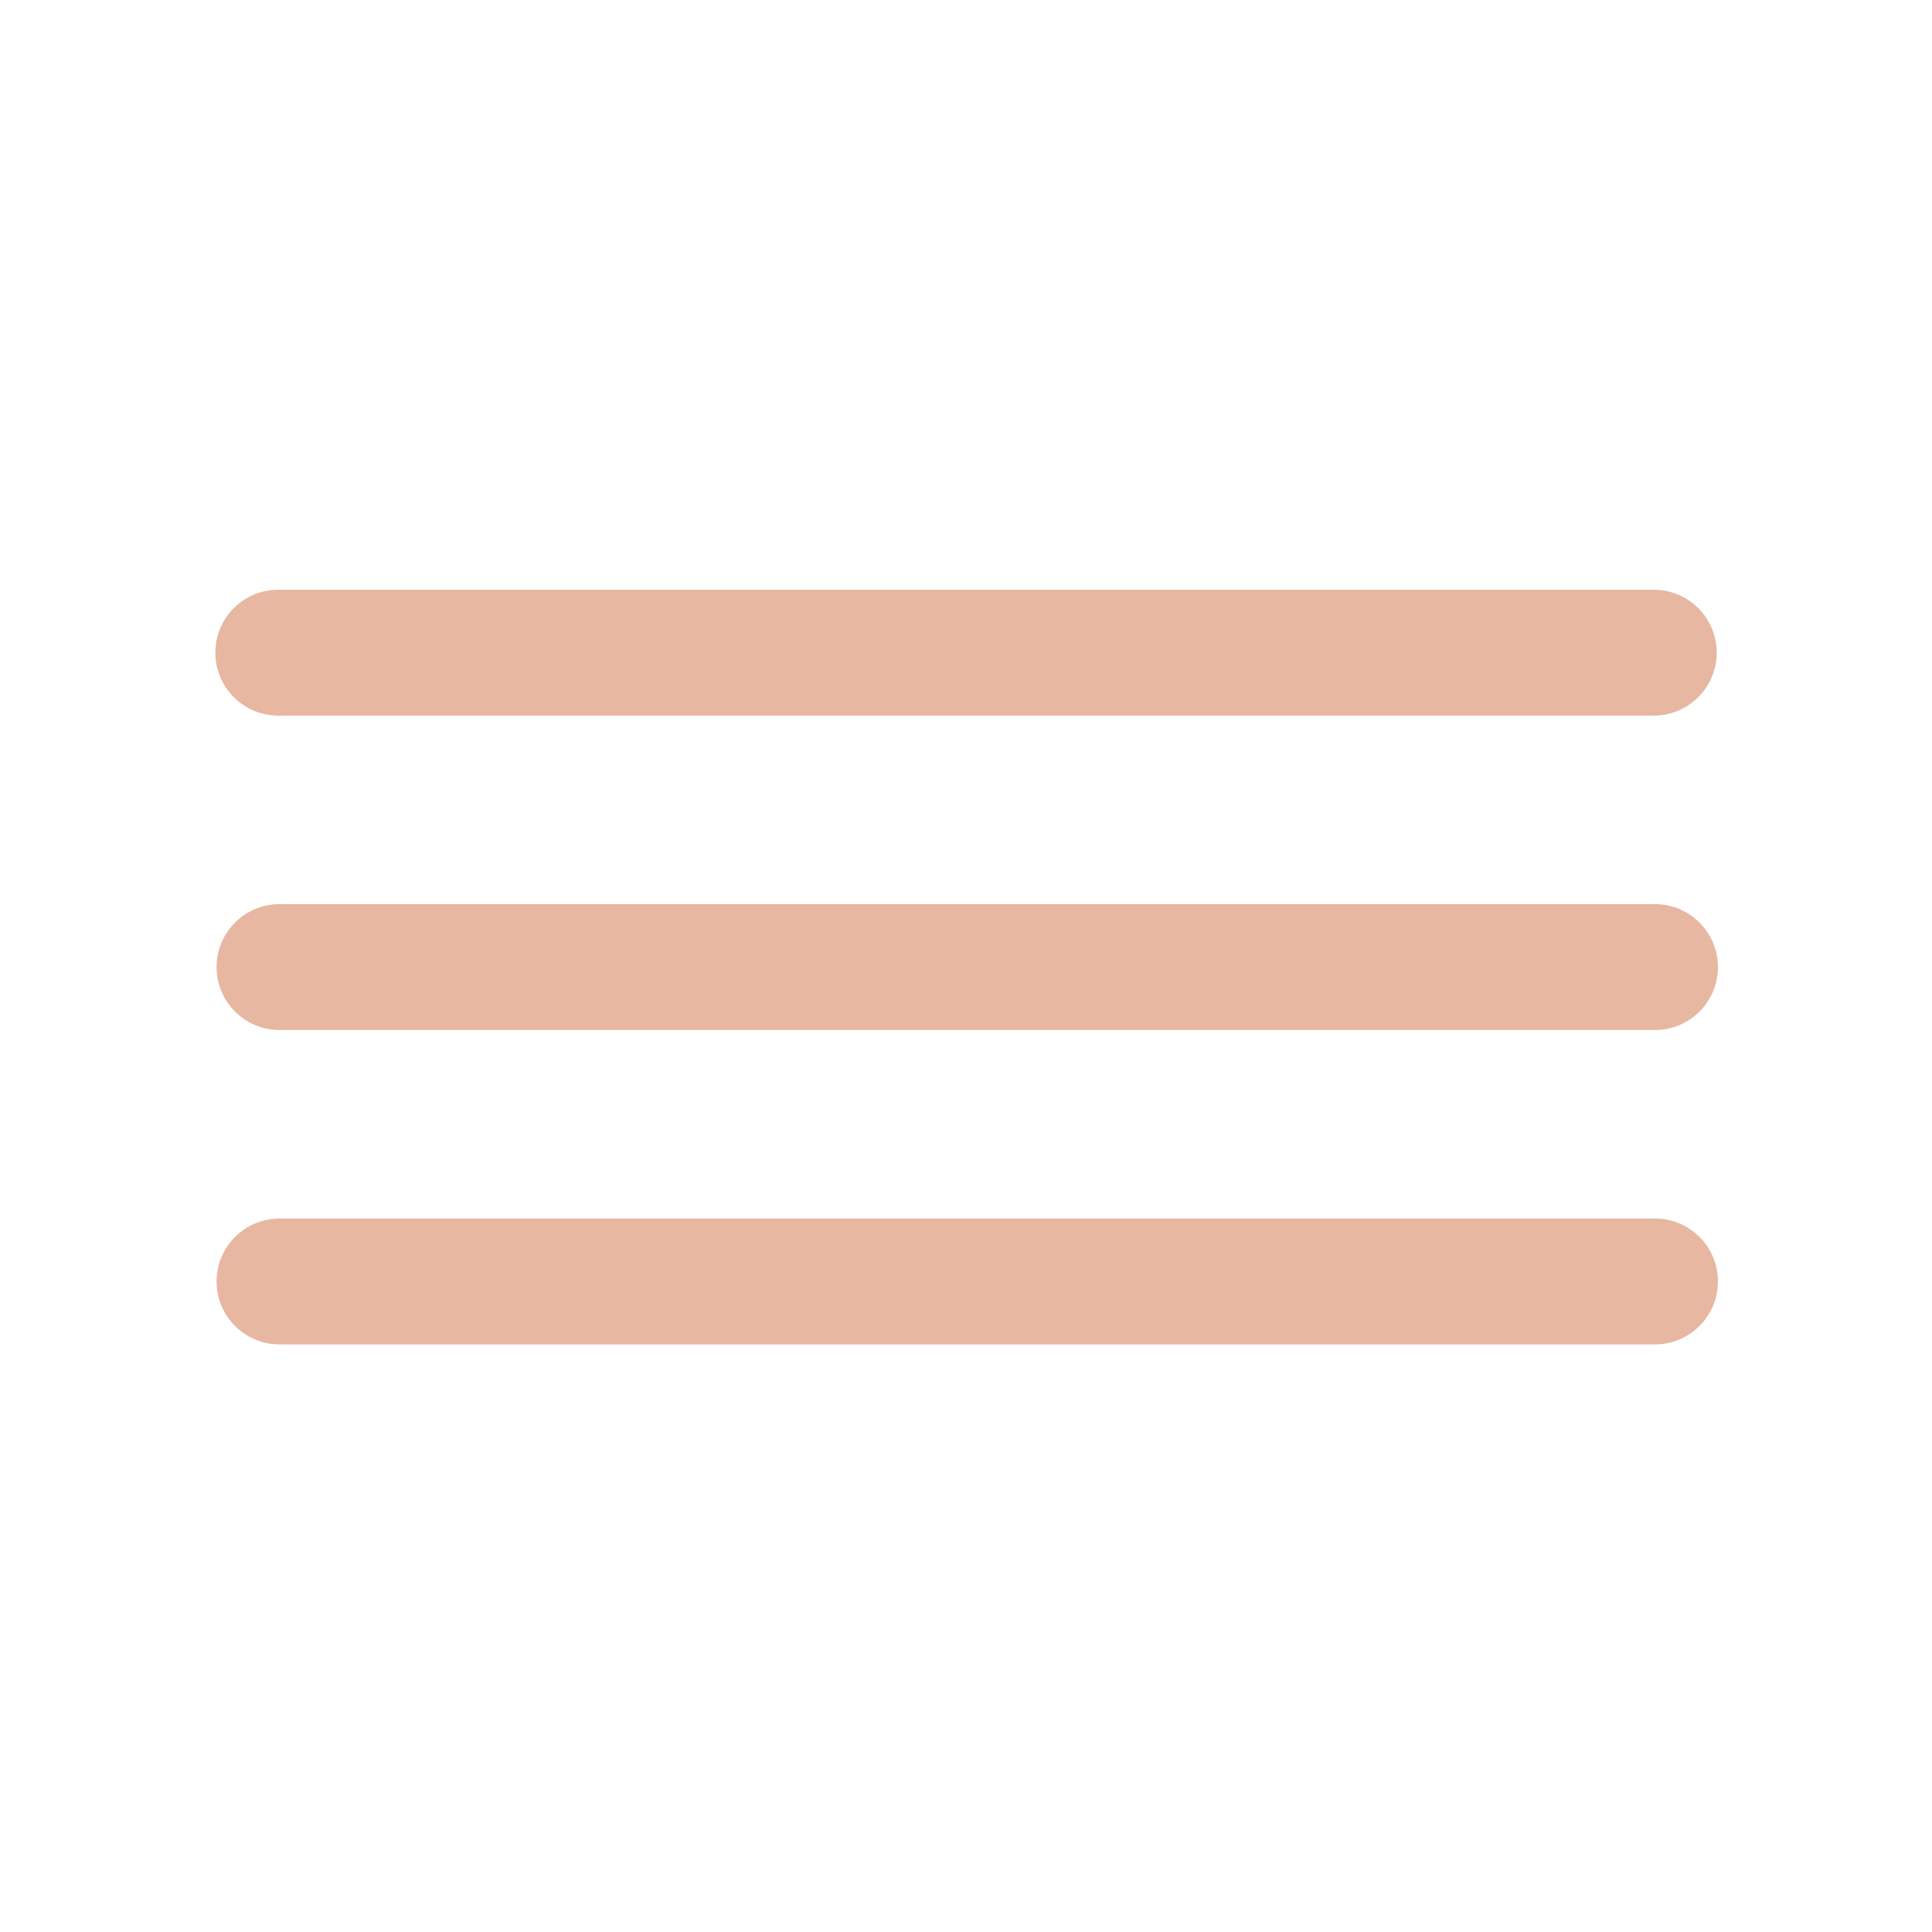
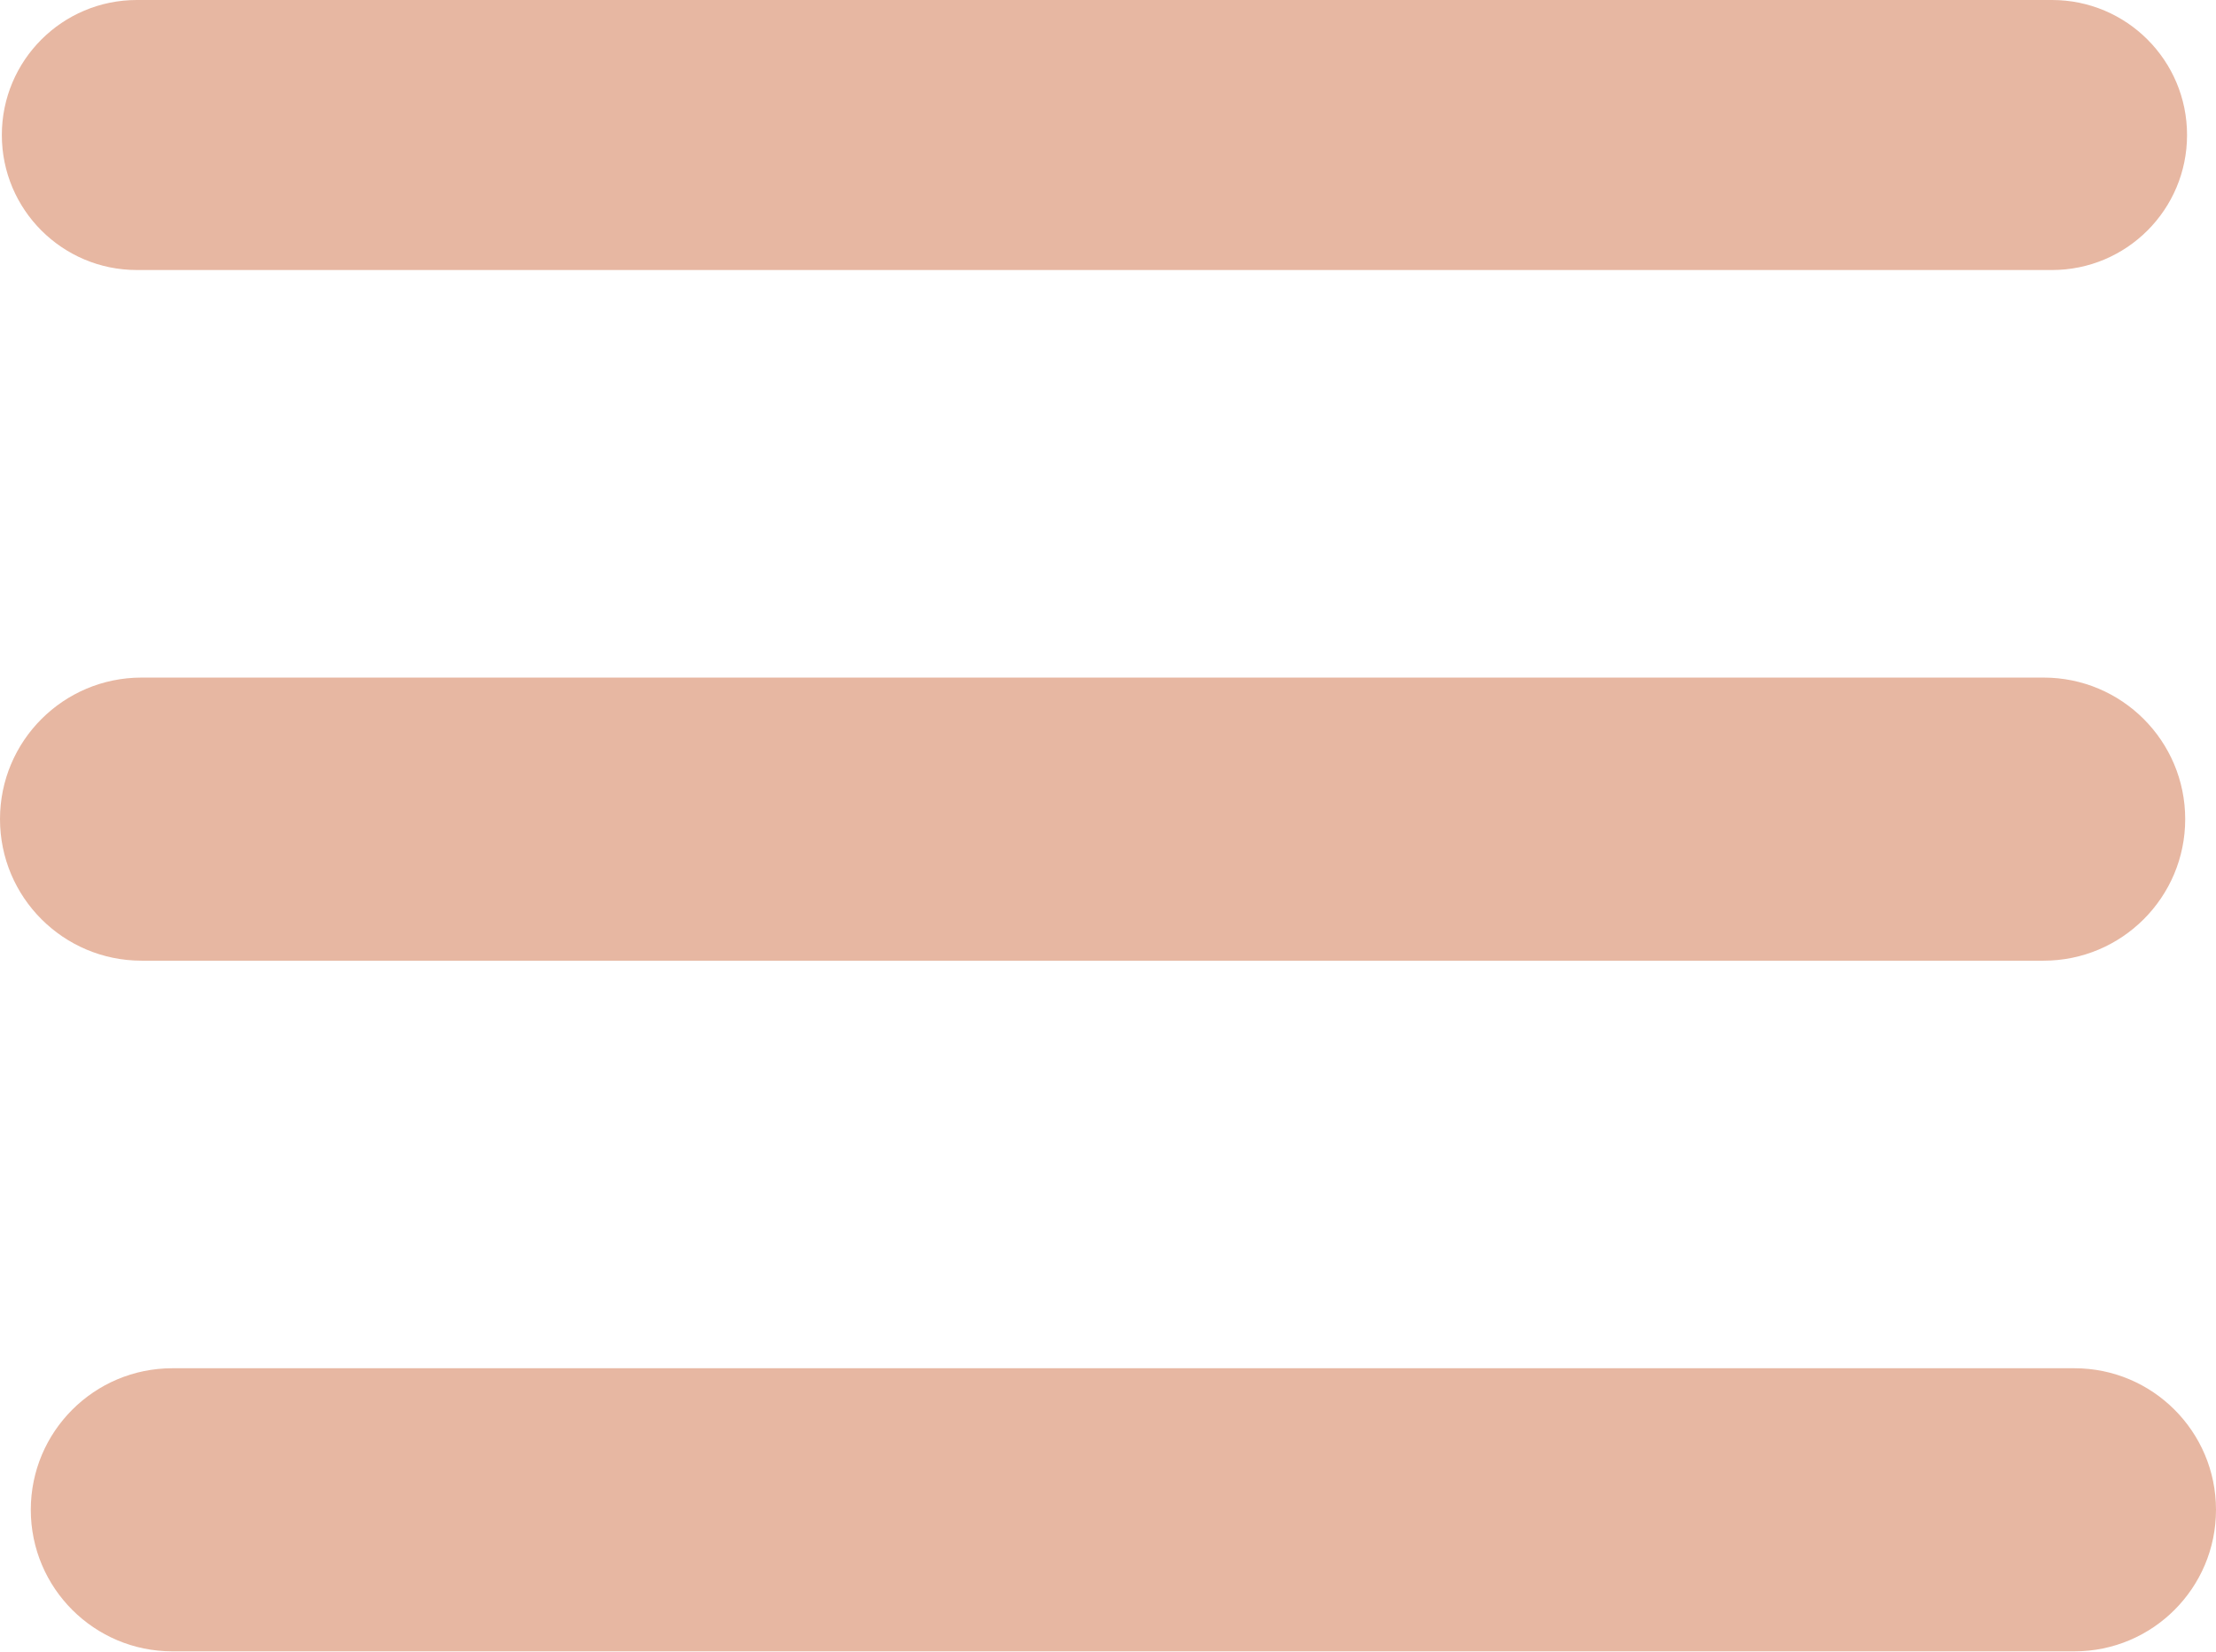
- <svg xmlns="http://www.w3.org/2000/svg" id="Layer_1" data-name="Layer 1" viewBox="0 0 595.28 595.28">
+ <svg xmlns="http://www.w3.org/2000/svg" id="Layer_1" data-name="Layer 1" viewBox="0 0 469.11 349.62">
  <defs>
    <style>
      .cls-1 {
        fill: #e7b7a2;
      }
    </style>
  </defs>
-   <rect class="cls-1" x="66.35" y="181.71" width="462.59" height="38.78" rx="19.39" ry="19.39" />
-   <rect class="cls-1" x="66.73" y="375.45" width="462.59" height="38.78" rx="19.39" ry="19.39" />
-   <rect class="cls-1" x="66.73" y="278.58" width="462.59" height="38.78" rx="19.39" ry="19.39" />
+   <rect class="cls-1" x=".39" y="0" width="462.59" height="57.17" rx="28.58" ry="28.58" />
+   <rect class="cls-1" x="0" y="143.46" width="462.59" height="59.94" rx="29.97" ry="29.97" />
+   <rect class="cls-1" x="6.52" y="289.69" width="462.59" height="59.94" rx="29.97" ry="29.97" />
</svg>
